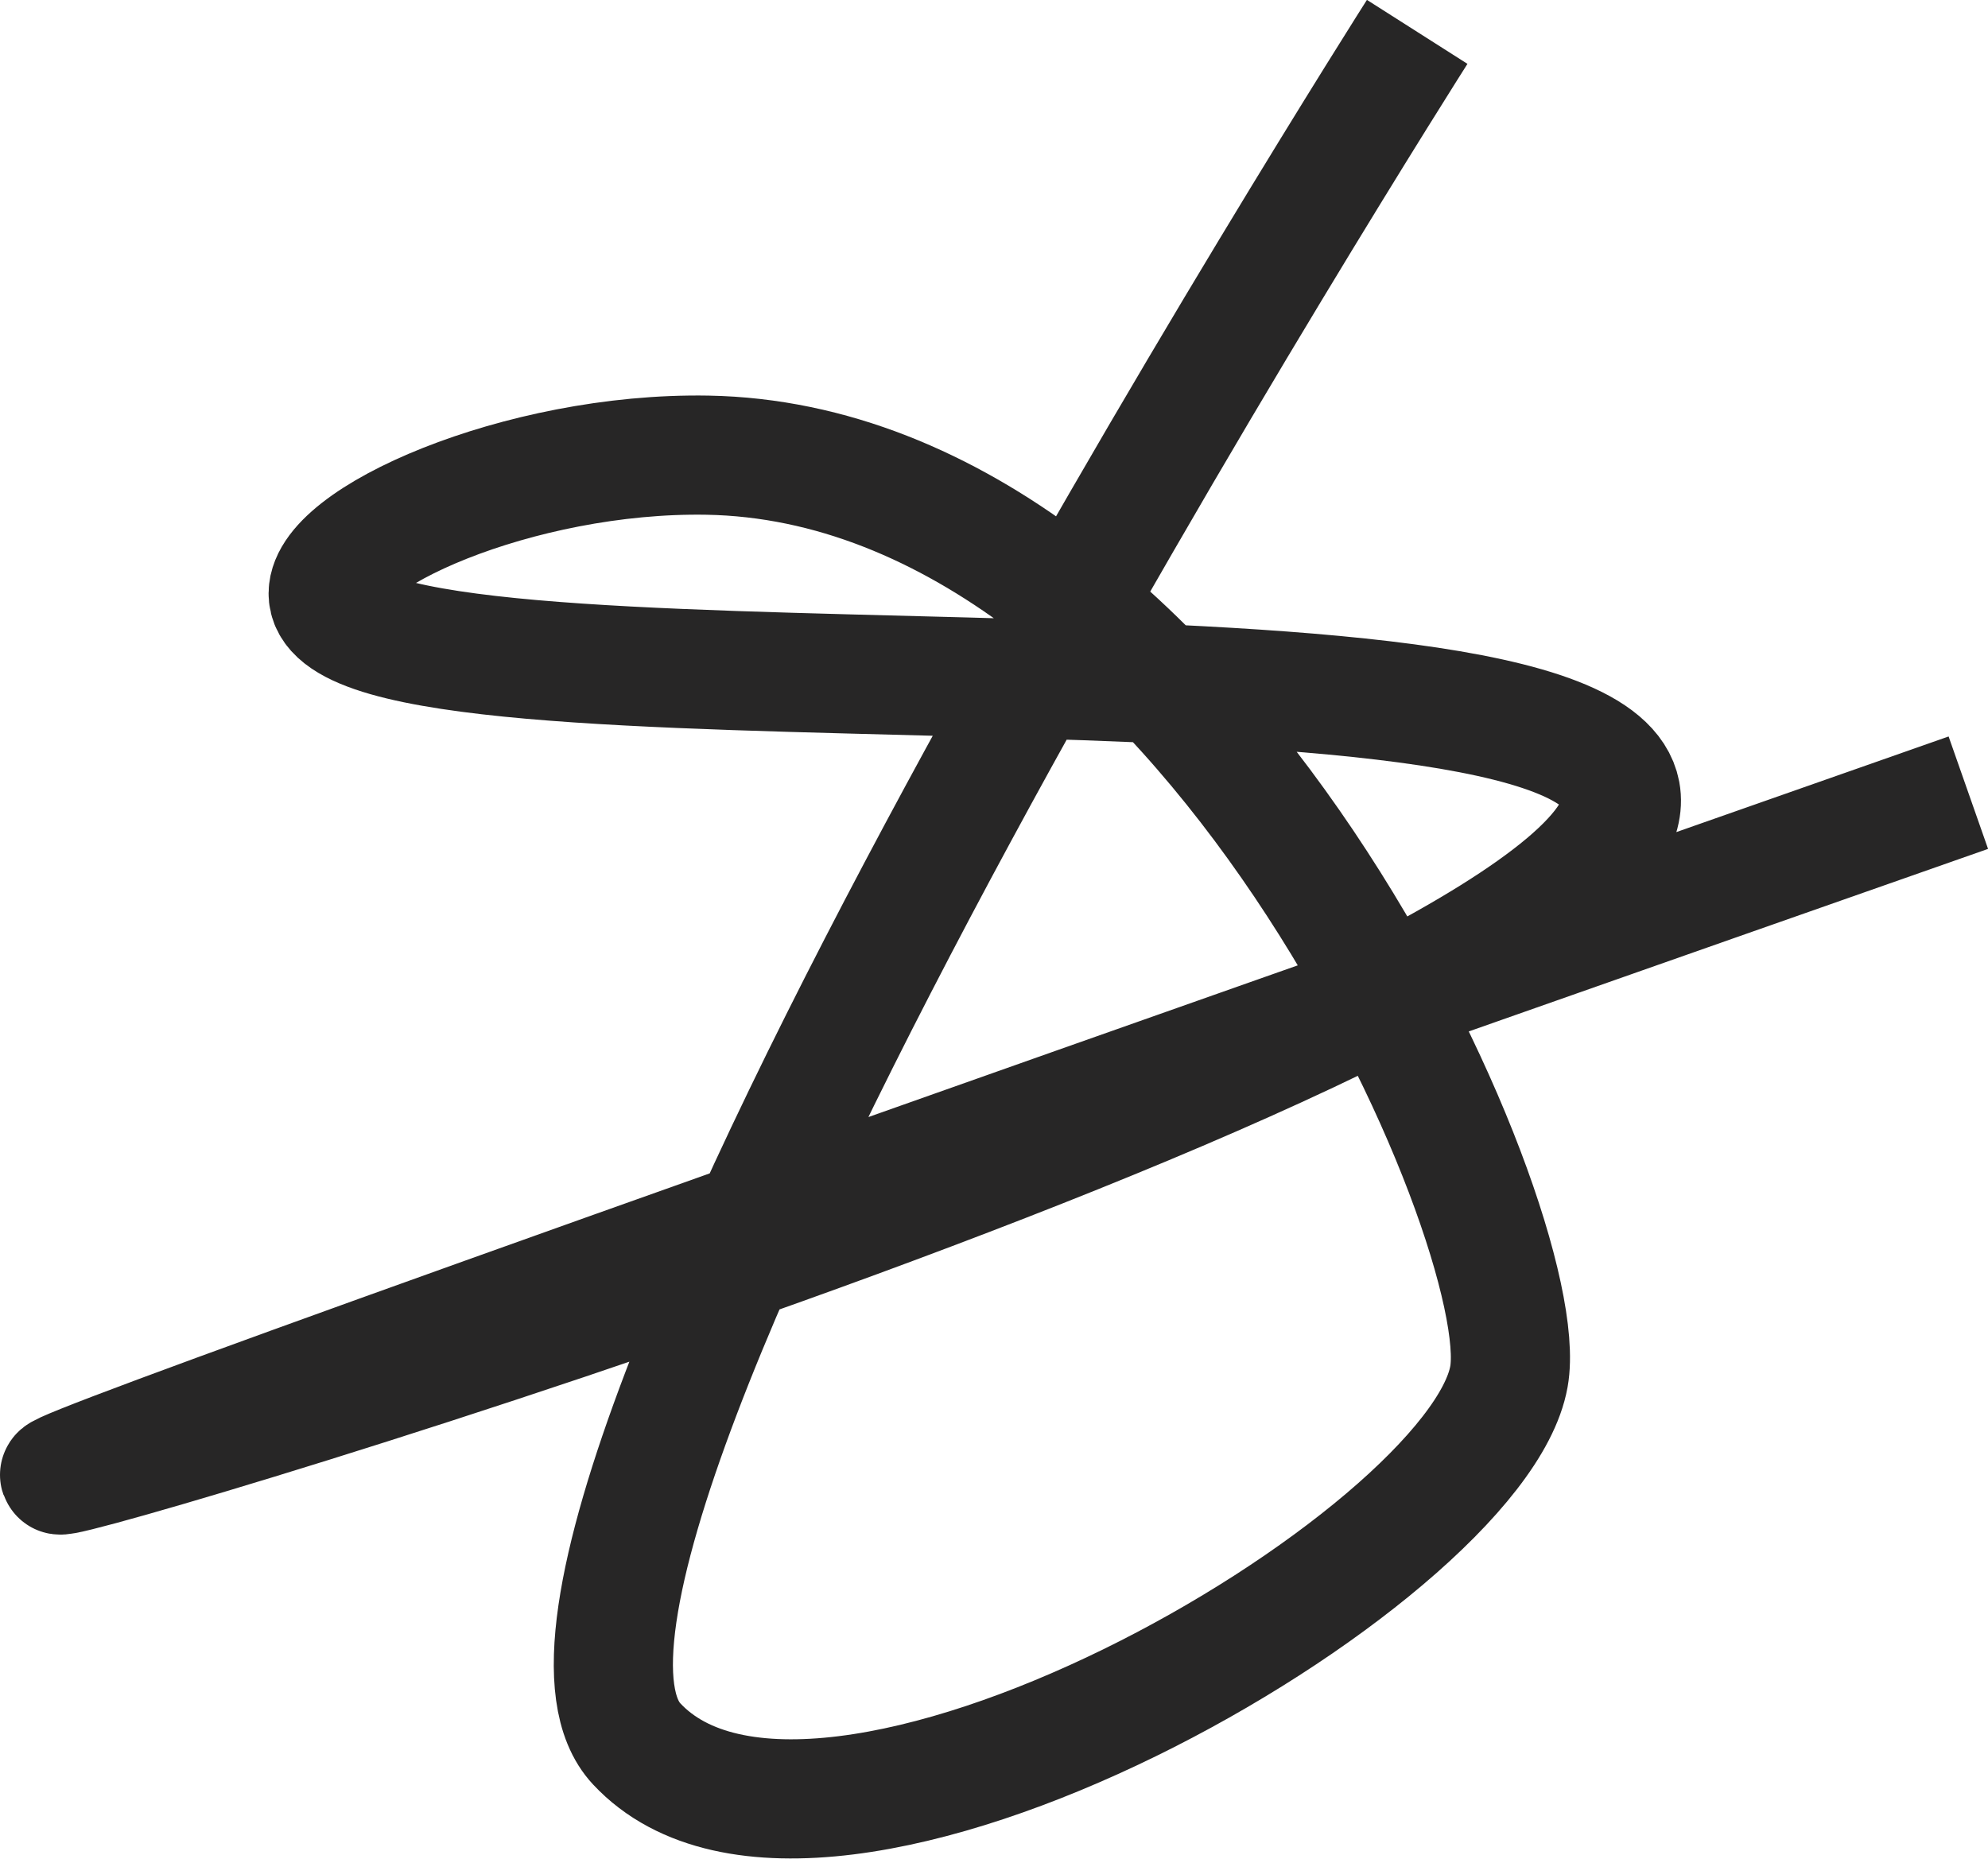
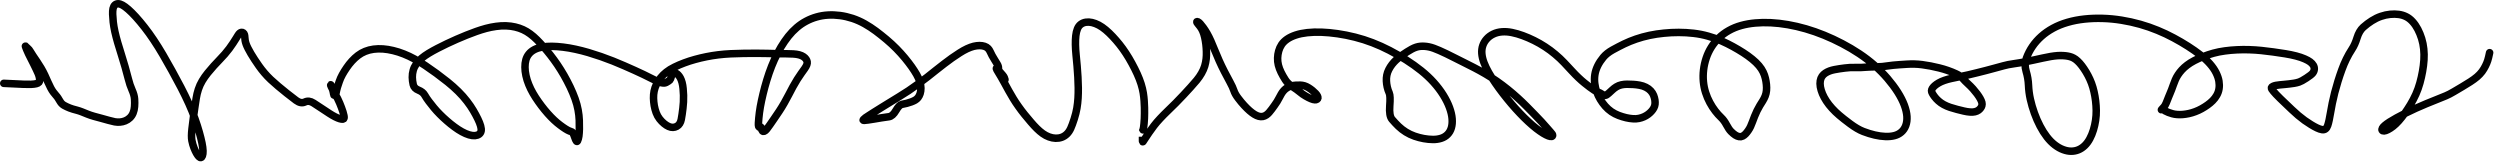
- <svg xmlns="http://www.w3.org/2000/svg" id="Layer_1" version="1.1" viewBox="0 0 66.73 62.39">
-   <defs>
-     <style>
-       .st0 {
-         fill: none;
-         stroke: #272626;
-         stroke-miterlimit: 10;
-         stroke-width: 4px;
-       }
-     </style>
-   </defs>
-   <path class="st0" d="M47.57,1.07S15.2,51.93,21.37,58.54s28.18-6.17,29.28-12.33c.89-4.97-10.28-30.63-26.9-30.93-6.33-.11-12.93,2.84-12.73,4.73.5,4.67,42.22.38,43.38,6.6,1.34,7.18-52.27,23.28-52.4,22.9-.07-.21,16.75-6.29,64.07-22.9" />
+ <svg xmlns="http://www.w3.org/2000/svg" width="333" height="22" viewBox="0 0 333 22" fill="none">
+   <path d="M0.5 11.101C1.018 11.12 1.496 11.142 1.932 11.167C2.371 11.188 2.776 11.208 3.148 11.224C3.52 11.24 3.851 11.243 4.141 11.232C4.434 11.219 4.667 11.19 4.842 11.146C5.014 11.1 5.129 11.041 5.188 10.97C5.247 10.899 5.279 10.808 5.284 10.696C5.287 10.584 5.274 10.454 5.246 10.307C5.215 10.162 5.165 10.001 5.096 9.824C5.024 9.646 4.934 9.448 4.826 9.23C4.721 9.012 4.608 8.781 4.488 8.538C4.37 8.292 4.249 8.053 4.126 7.821C4.005 7.589 3.895 7.37 3.795 7.162C3.692 6.955 3.61 6.77 3.549 6.609C3.484 6.446 3.438 6.323 3.41 6.241C3.382 6.159 3.374 6.121 3.387 6.126C3.397 6.132 3.428 6.166 3.479 6.229C3.531 6.291 3.609 6.365 3.714 6.45C3.822 6.534 3.926 6.664 4.026 6.839C4.126 7.011 4.254 7.214 4.411 7.449C4.567 7.683 4.739 7.937 4.927 8.21C5.111 8.483 5.295 8.773 5.477 9.078C5.657 9.384 5.82 9.693 5.966 10.004C6.112 10.315 6.247 10.615 6.37 10.905C6.496 11.194 6.621 11.457 6.747 11.695C6.873 11.932 6.996 12.13 7.117 12.289C7.24 12.447 7.353 12.585 7.455 12.702C7.561 12.817 7.653 12.937 7.733 13.062C7.815 13.188 7.892 13.314 7.963 13.439C8.038 13.568 8.117 13.679 8.202 13.775C8.289 13.87 8.393 13.954 8.514 14.025C8.635 14.093 8.759 14.157 8.887 14.217C9.018 14.277 9.148 14.333 9.276 14.385C9.407 14.44 9.551 14.489 9.707 14.533C9.864 14.579 10.047 14.629 10.258 14.684C10.465 14.739 10.686 14.812 10.92 14.905C11.151 14.998 11.397 15.098 11.659 15.204C11.92 15.308 12.209 15.405 12.525 15.495C12.84 15.585 13.169 15.674 13.51 15.761C13.854 15.851 14.173 15.94 14.469 16.027C14.764 16.112 15.032 16.177 15.273 16.224C15.514 16.267 15.752 16.28 15.985 16.261C16.216 16.244 16.447 16.189 16.678 16.097C16.909 16.004 17.117 15.869 17.302 15.691C17.489 15.511 17.633 15.296 17.733 15.044C17.835 14.793 17.898 14.512 17.921 14.201C17.947 13.892 17.948 13.557 17.925 13.194C17.902 12.831 17.79 12.428 17.59 11.986C17.393 11.541 17.228 11.053 17.098 10.524C16.967 9.997 16.822 9.461 16.663 8.915C16.503 8.369 16.339 7.824 16.17 7.281C15.998 6.738 15.835 6.207 15.681 5.688C15.53 5.167 15.403 4.675 15.3 4.214C15.2 3.753 15.128 3.328 15.084 2.941C15.043 2.553 15.018 2.206 15.007 1.9C14.997 1.597 15.014 1.344 15.057 1.139C15.104 0.931 15.186 0.773 15.304 0.664C15.422 0.557 15.566 0.503 15.735 0.5C15.902 0.5 16.094 0.56 16.312 0.68C16.53 0.8 16.788 0.99 17.086 1.249C17.384 1.509 17.716 1.839 18.083 2.24C18.45 2.642 18.837 3.103 19.245 3.624C19.653 4.143 20.064 4.712 20.477 5.332C20.888 5.949 21.297 6.605 21.705 7.301C22.11 7.995 22.515 8.707 22.917 9.439C23.323 10.17 23.718 10.906 24.103 11.646C24.488 12.386 24.839 13.108 25.158 13.812C25.476 14.516 25.748 15.189 25.974 15.831C26.202 16.472 26.392 17.063 26.543 17.604C26.695 18.144 26.814 18.624 26.901 19.045C26.986 19.462 27.032 19.815 27.04 20.101C27.045 20.388 27.019 20.605 26.963 20.752C26.909 20.897 26.84 20.976 26.755 20.99C26.67 21.003 26.581 20.96 26.485 20.859C26.391 20.758 26.285 20.609 26.17 20.413C26.057 20.213 25.945 19.973 25.835 19.692C25.725 19.413 25.634 19.095 25.562 18.738C25.49 18.38 25.494 17.855 25.573 17.161C25.655 16.471 25.723 15.927 25.777 15.532C25.834 15.136 25.89 14.735 25.947 14.328C26.006 13.924 26.067 13.517 26.131 13.107C26.196 12.698 26.292 12.297 26.42 11.904C26.548 11.511 26.72 11.133 26.936 10.77C27.154 10.406 27.4 10.056 27.675 9.717C27.947 9.381 28.219 9.063 28.491 8.763C28.763 8.463 29.021 8.188 29.265 7.94C29.511 7.689 29.738 7.443 29.946 7.203C30.156 6.963 30.353 6.72 30.535 6.474C30.72 6.229 30.889 5.987 31.043 5.749C31.197 5.515 31.329 5.307 31.439 5.127C31.55 4.947 31.641 4.799 31.713 4.685C31.785 4.57 31.856 4.481 31.928 4.419C31.997 4.356 32.076 4.319 32.163 4.308C32.248 4.297 32.327 4.319 32.402 4.374C32.474 4.426 32.525 4.502 32.556 4.603C32.586 4.707 32.603 4.821 32.606 4.947C32.611 5.075 32.626 5.218 32.652 5.377C32.678 5.532 32.724 5.702 32.79 5.885C32.857 6.067 32.944 6.263 33.052 6.47C33.16 6.675 33.284 6.9 33.425 7.146C33.569 7.389 33.731 7.648 33.91 7.924C34.09 8.199 34.288 8.49 34.503 8.796C34.719 9.102 34.954 9.403 35.208 9.701C35.462 10.001 35.744 10.299 36.054 10.593C36.365 10.886 36.701 11.183 37.063 11.486C37.427 11.792 37.81 12.104 38.21 12.424C38.61 12.743 39.021 13.06 39.442 13.374C39.865 13.685 40.257 13.756 40.616 13.587C40.972 13.415 41.355 13.461 41.763 13.726C42.171 13.991 42.552 14.24 42.906 14.475C43.26 14.713 43.58 14.923 43.864 15.106C44.149 15.291 44.408 15.443 44.642 15.56C44.875 15.678 45.079 15.762 45.254 15.814C45.428 15.863 45.562 15.884 45.654 15.876C45.749 15.865 45.807 15.824 45.827 15.753C45.848 15.679 45.844 15.569 45.816 15.421C45.788 15.274 45.744 15.104 45.685 14.913C45.626 14.722 45.559 14.53 45.485 14.336C45.413 14.139 45.336 13.944 45.254 13.75C45.172 13.557 45.079 13.355 44.977 13.144C44.874 12.934 44.763 12.725 44.642 12.518C44.524 12.31 44.419 12.123 44.326 11.957C44.236 11.79 44.17 11.658 44.126 11.56C44.083 11.464 44.056 11.396 44.045 11.355C44.035 11.317 44.035 11.295 44.045 11.29C44.056 11.281 44.068 11.294 44.084 11.326C44.099 11.359 44.121 11.412 44.149 11.486C44.177 11.56 44.208 11.64 44.242 11.728C44.272 11.815 44.301 11.905 44.326 11.998C44.352 12.091 44.375 12.184 44.396 12.276C44.416 12.372 44.43 12.454 44.438 12.522C44.448 12.59 44.46 12.637 44.473 12.661C44.488 12.686 44.512 12.693 44.546 12.682C44.582 12.671 44.62 12.643 44.661 12.6C44.702 12.556 44.736 12.489 44.761 12.399C44.787 12.309 44.809 12.198 44.827 12.068C44.847 11.937 44.886 11.784 44.942 11.609C44.999 11.434 45.081 11.188 45.188 10.872C45.296 10.553 45.435 10.241 45.604 9.938C45.771 9.635 45.961 9.33 46.174 9.021C46.384 8.71 46.617 8.415 46.87 8.137C47.127 7.855 47.401 7.604 47.69 7.383C47.98 7.162 48.297 6.982 48.641 6.843C48.985 6.703 49.358 6.607 49.761 6.552C50.164 6.5 50.584 6.489 51.02 6.519C51.456 6.552 51.905 6.624 52.367 6.736C52.832 6.845 53.305 6.996 53.787 7.187C54.27 7.378 54.75 7.604 55.227 7.866C55.707 8.128 56.185 8.421 56.663 8.743C57.14 9.062 57.626 9.403 58.122 9.766C58.617 10.129 59.116 10.511 59.619 10.913C60.122 11.317 60.595 11.737 61.039 12.174C61.483 12.614 61.871 13.05 62.202 13.484C62.535 13.916 62.818 14.329 63.048 14.725C63.279 15.118 63.48 15.489 63.649 15.839C63.818 16.185 63.941 16.497 64.019 16.772C64.098 17.045 64.12 17.273 64.084 17.456C64.045 17.639 63.956 17.781 63.815 17.882C63.671 17.986 63.487 18.047 63.264 18.066C63.041 18.083 62.779 18.047 62.479 17.96C62.179 17.87 61.863 17.733 61.532 17.55C61.198 17.367 60.861 17.149 60.52 16.895C60.178 16.644 59.845 16.375 59.519 16.088C59.19 15.805 58.881 15.515 58.591 15.22C58.299 14.928 58.033 14.638 57.794 14.348C57.556 14.056 57.331 13.772 57.121 13.496C56.913 13.221 56.728 12.942 56.566 12.661C56.405 12.377 56.13 12.159 55.743 12.006C55.355 11.853 55.122 11.609 55.042 11.273C54.965 10.94 54.924 10.614 54.919 10.294C54.916 9.972 54.956 9.667 55.038 9.377C55.118 9.085 55.25 8.805 55.435 8.538C55.62 8.27 55.854 8.018 56.139 7.78C56.422 7.543 56.744 7.315 57.105 7.097C57.467 6.878 57.855 6.663 58.268 6.45C58.678 6.239 59.099 6.031 59.53 5.823C59.962 5.618 60.395 5.42 60.831 5.229C61.27 5.036 61.705 4.853 62.136 4.681C62.567 4.509 62.997 4.346 63.426 4.193C63.854 4.041 64.289 3.904 64.731 3.784C65.169 3.667 65.618 3.577 66.078 3.514C66.537 3.448 66.982 3.424 67.413 3.44C67.844 3.456 68.246 3.508 68.618 3.596C68.993 3.683 69.344 3.802 69.673 3.952C70.001 4.102 70.317 4.29 70.62 4.517C70.925 4.741 71.225 5 71.52 5.295C71.816 5.592 72.112 5.91 72.41 6.249C72.71 6.59 73.013 6.956 73.318 7.346C73.626 7.739 73.933 8.16 74.238 8.608C74.541 9.055 74.837 9.53 75.127 10.032C75.414 10.535 75.686 11.053 75.943 11.588C76.197 12.123 76.416 12.648 76.601 13.161C76.784 13.677 76.918 14.174 77.005 14.651C77.093 15.129 77.144 15.584 77.159 16.015C77.175 16.446 77.179 16.839 77.171 17.194C77.163 17.549 77.141 17.86 77.106 18.128C77.067 18.395 77.007 18.612 76.925 18.779C76.84 18.948 76.717 18.787 76.555 18.296C76.391 17.804 76.242 17.549 76.109 17.53C75.975 17.508 75.812 17.445 75.62 17.341C75.427 17.238 75.213 17.103 74.977 16.936C74.738 16.772 74.486 16.58 74.219 16.359C73.949 16.135 73.672 15.876 73.387 15.581C73.102 15.286 72.816 14.964 72.529 14.614C72.244 14.265 71.972 13.906 71.713 13.537C71.454 13.172 71.216 12.802 71.001 12.428C70.783 12.051 70.593 11.664 70.431 11.265C70.267 10.866 70.142 10.469 70.058 10.073C69.971 9.678 69.927 9.302 69.927 8.947C69.924 8.592 69.964 8.268 70.046 7.973C70.128 7.678 70.264 7.416 70.454 7.187C70.641 6.957 70.883 6.765 71.178 6.609C71.473 6.456 71.816 6.343 72.206 6.269C72.593 6.198 73.023 6.166 73.495 6.171C73.965 6.177 74.469 6.212 75.008 6.278C75.544 6.343 76.094 6.437 76.659 6.56C77.224 6.683 77.791 6.828 78.36 6.994C78.93 7.163 79.492 7.344 80.046 7.535C80.6 7.729 81.139 7.929 81.663 8.137C82.184 8.347 82.684 8.557 83.164 8.767C83.647 8.98 84.102 9.182 84.531 9.373C84.959 9.567 85.357 9.751 85.724 9.926C86.088 10.103 86.418 10.267 86.713 10.417C87.008 10.568 87.265 10.693 87.483 10.794C87.704 10.895 87.891 10.966 88.045 11.007C88.201 11.045 88.336 11.063 88.449 11.06C88.562 11.055 88.654 11.033 88.726 10.995C88.798 10.954 88.904 10.891 89.046 10.806C89.187 10.722 89.274 10.632 89.307 10.536C89.338 10.438 89.366 10.352 89.392 10.278C89.415 10.202 89.436 10.136 89.454 10.082C89.469 10.03 89.493 9.978 89.527 9.926C89.558 9.877 89.601 9.832 89.658 9.791C89.712 9.747 89.773 9.721 89.842 9.713C89.914 9.708 89.991 9.727 90.073 9.77C90.153 9.811 90.24 9.881 90.335 9.979C90.43 10.075 90.525 10.209 90.62 10.38C90.712 10.553 90.79 10.76 90.855 11.003C90.919 11.249 90.964 11.515 90.989 11.801C91.018 12.088 91.037 12.383 91.047 12.686C91.055 12.992 91.051 13.292 91.036 13.587C91.02 13.879 90.996 14.161 90.962 14.434C90.929 14.704 90.894 14.965 90.859 15.216C90.825 15.465 90.787 15.695 90.743 15.908C90.702 16.124 90.633 16.308 90.535 16.461C90.44 16.617 90.313 16.738 90.154 16.826C89.995 16.916 89.823 16.963 89.638 16.969C89.454 16.977 89.262 16.936 89.065 16.846C88.865 16.759 88.661 16.629 88.453 16.457C88.242 16.285 88.043 16.079 87.856 15.839C87.669 15.598 87.517 15.324 87.402 15.016C87.289 14.707 87.203 14.388 87.144 14.057C87.088 13.727 87.055 13.401 87.048 13.079C87.04 12.757 87.067 12.441 87.129 12.133C87.193 11.825 87.297 11.523 87.441 11.228C87.587 10.933 87.768 10.648 87.983 10.372C88.199 10.099 88.458 9.843 88.761 9.603C89.064 9.362 89.423 9.141 89.838 8.939C90.254 8.734 90.69 8.547 91.147 8.378C91.604 8.206 92.081 8.052 92.579 7.916C93.074 7.779 93.58 7.659 94.096 7.555C94.609 7.451 95.135 7.367 95.674 7.301C96.21 7.236 96.764 7.189 97.337 7.162C97.906 7.135 98.482 7.117 99.065 7.109C99.645 7.101 100.206 7.097 100.747 7.097C101.288 7.097 101.791 7.103 102.256 7.117C102.723 7.133 103.156 7.144 103.557 7.15C103.96 7.155 104.337 7.158 104.688 7.158C105.04 7.158 105.366 7.168 105.666 7.187C105.964 7.203 106.228 7.243 106.459 7.305C106.687 7.368 106.875 7.45 107.021 7.551C107.17 7.652 107.284 7.761 107.364 7.879C107.443 7.996 107.493 8.113 107.514 8.231C107.534 8.348 107.519 8.479 107.467 8.624C107.416 8.766 107.324 8.934 107.19 9.128C107.057 9.321 106.904 9.536 106.732 9.77C106.563 10.005 106.385 10.271 106.197 10.569C106.01 10.864 105.821 11.186 105.631 11.535C105.444 11.882 105.254 12.242 105.062 12.616C104.869 12.988 104.668 13.357 104.458 13.726C104.247 14.097 104.025 14.459 103.792 14.811C103.558 15.166 103.335 15.496 103.122 15.802C102.909 16.108 102.722 16.379 102.56 16.617C102.401 16.854 102.26 17.048 102.136 17.198C102.013 17.351 101.903 17.447 101.805 17.485C101.705 17.526 101.622 17.512 101.555 17.444C101.489 17.376 101.445 17.258 101.424 17.092C101.401 16.928 101.323 16.873 101.19 16.928C101.056 16.983 101.001 16.801 101.024 16.383C101.047 15.966 101.091 15.504 101.155 14.999C101.222 14.492 101.317 13.951 101.44 13.378C101.563 12.805 101.707 12.211 101.871 11.597C102.038 10.982 102.226 10.366 102.437 9.746C102.65 9.126 102.89 8.522 103.156 7.932C103.426 7.345 103.716 6.791 104.026 6.269C104.339 5.748 104.668 5.27 105.012 4.836C105.358 4.402 105.728 4.017 106.12 3.682C106.513 3.343 106.931 3.056 107.375 2.822C107.822 2.584 108.286 2.397 108.769 2.261C109.254 2.122 109.756 2.037 110.277 2.007C110.798 1.974 111.338 1.995 111.898 2.068C112.455 2.142 113.01 2.27 113.565 2.453C114.119 2.639 114.654 2.876 115.17 3.166C115.683 3.455 116.181 3.779 116.663 4.136C117.143 4.496 117.615 4.872 118.08 5.262C118.544 5.653 118.984 6.058 119.4 6.478C119.813 6.899 120.19 7.315 120.531 7.727C120.873 8.142 121.174 8.534 121.436 8.902C121.695 9.271 121.916 9.615 122.098 9.934C122.28 10.256 122.42 10.569 122.518 10.872C122.615 11.172 122.664 11.46 122.664 11.736C122.664 12.014 122.629 12.26 122.56 12.473C122.488 12.686 122.397 12.862 122.287 13.001C122.176 13.138 122.047 13.249 121.898 13.337C121.749 13.421 121.58 13.499 121.39 13.57C121.203 13.641 121.002 13.704 120.789 13.759C120.579 13.81 120.358 13.858 120.127 13.902C119.894 13.946 119.631 14.219 119.338 14.721C119.046 15.226 118.735 15.502 118.407 15.548C118.078 15.594 117.749 15.642 117.418 15.691C117.089 15.743 116.764 15.798 116.444 15.855C116.123 15.91 115.85 15.952 115.624 15.982C115.398 16.012 115.235 16.03 115.135 16.035C115.035 16.038 114.98 16.028 114.969 16.007C114.962 15.988 114.982 15.949 115.031 15.892C115.077 15.837 115.158 15.768 115.274 15.683C115.389 15.601 115.547 15.498 115.747 15.372C115.945 15.244 116.186 15.089 116.471 14.909C116.758 14.729 117.08 14.528 117.437 14.307C117.796 14.083 118.173 13.851 118.568 13.611C118.961 13.371 119.361 13.125 119.769 12.874C120.177 12.626 120.594 12.361 121.02 12.08C121.444 11.796 121.866 11.5 122.287 11.191C122.71 10.886 123.121 10.577 123.518 10.266C123.916 9.952 124.302 9.645 124.677 9.345C125.052 9.042 125.413 8.759 125.762 8.497C126.111 8.232 126.454 7.978 126.79 7.735C127.129 7.495 127.469 7.267 127.81 7.052C128.149 6.833 128.48 6.648 128.803 6.495C129.127 6.345 129.426 6.235 129.7 6.167C129.977 6.102 130.239 6.069 130.485 6.069C130.732 6.072 130.952 6.106 131.147 6.171C131.342 6.237 131.499 6.332 131.617 6.458C131.732 6.583 131.826 6.728 131.898 6.892C131.97 7.056 132.053 7.225 132.148 7.4C132.243 7.574 132.351 7.757 132.471 7.948C132.592 8.142 132.711 8.337 132.829 8.534C132.948 8.728 133.004 8.915 132.999 9.095C132.991 9.272 133.055 9.435 133.191 9.582C133.33 9.732 133.45 9.87 133.553 9.996C133.658 10.121 133.733 10.233 133.776 10.331C133.823 10.43 133.85 10.505 133.857 10.557C133.867 10.608 133.866 10.628 133.853 10.614C133.843 10.603 133.817 10.568 133.776 10.507C133.733 10.45 133.672 10.386 133.595 10.315C133.518 10.244 133.443 10.172 133.368 10.098C133.297 10.027 133.231 9.949 133.172 9.865C133.113 9.777 133.057 9.683 133.003 9.582C132.949 9.484 132.898 9.391 132.849 9.304C132.803 9.216 132.768 9.156 132.745 9.123C132.722 9.091 132.711 9.092 132.714 9.128C132.714 9.163 132.737 9.223 132.783 9.308C132.827 9.395 132.897 9.514 132.995 9.664C133.092 9.817 133.211 10.013 133.349 10.254C133.488 10.496 133.643 10.774 133.815 11.085C133.984 11.399 134.164 11.728 134.354 12.072C134.544 12.418 134.748 12.769 134.966 13.124C135.181 13.479 135.417 13.835 135.674 14.193C135.928 14.553 136.196 14.908 136.478 15.257C136.761 15.607 137.038 15.938 137.31 16.252C137.579 16.569 137.845 16.857 138.107 17.116C138.366 17.373 138.63 17.598 138.9 17.792C139.169 17.983 139.449 18.132 139.739 18.238C140.029 18.345 140.319 18.403 140.609 18.414C140.899 18.422 141.171 18.38 141.425 18.287C141.681 18.192 141.911 18.044 142.114 17.845C142.316 17.646 142.486 17.396 142.622 17.096C142.76 16.793 142.913 16.379 143.08 15.855C143.247 15.331 143.367 14.849 143.442 14.41C143.516 13.973 143.567 13.527 143.595 13.071C143.621 12.615 143.631 12.158 143.626 11.699C143.621 11.238 143.605 10.764 143.576 10.278C143.551 9.795 143.516 9.302 143.472 8.8C143.426 8.298 143.38 7.806 143.334 7.326C143.285 6.843 143.257 6.384 143.249 5.95C143.241 5.516 143.257 5.122 143.295 4.767C143.334 4.412 143.406 4.106 143.511 3.849C143.613 3.593 143.761 3.391 143.953 3.244C144.146 3.096 144.374 3.002 144.639 2.961C144.9 2.923 145.175 2.936 145.462 3.002C145.75 3.067 146.046 3.181 146.352 3.342C146.654 3.503 146.962 3.714 147.275 3.976C147.586 4.238 147.895 4.533 148.203 4.861C148.511 5.188 148.814 5.537 149.111 5.905C149.406 6.274 149.693 6.671 149.97 7.097C150.249 7.522 150.518 7.973 150.774 8.448C151.033 8.92 151.268 9.388 151.479 9.852C151.689 10.316 151.861 10.76 151.994 11.183C152.125 11.606 152.221 12.006 152.283 12.383C152.342 12.759 152.382 13.112 152.402 13.439C152.425 13.767 152.44 14.064 152.445 14.332C152.447 14.599 152.449 14.851 152.449 15.085C152.449 15.323 152.443 15.556 152.433 15.786C152.423 16.017 152.407 16.237 152.387 16.445C152.369 16.652 152.348 16.83 152.325 16.977C152.302 17.124 152.278 17.232 152.252 17.3C152.227 17.366 152.214 17.396 152.214 17.391C152.214 17.388 152.202 17.661 152.179 18.209C152.153 18.758 152.179 18.974 152.256 18.857C152.333 18.739 152.44 18.577 152.576 18.369C152.714 18.165 152.877 17.922 153.064 17.64C153.252 17.362 153.466 17.066 153.707 16.752C153.948 16.438 154.223 16.117 154.531 15.79C154.839 15.459 155.174 15.121 155.536 14.774C155.895 14.427 156.254 14.075 156.613 13.718C156.97 13.357 157.311 13.002 157.637 12.653C157.963 12.301 158.274 11.964 158.569 11.642C158.866 11.32 159.143 11.003 159.4 10.692C159.654 10.383 159.871 10.069 160.051 9.75C160.233 9.431 160.373 9.111 160.47 8.792C160.565 8.47 160.629 8.152 160.663 7.838C160.696 7.527 160.707 7.21 160.697 6.888C160.69 6.563 160.666 6.235 160.628 5.905C160.587 5.572 160.532 5.253 160.462 4.947C160.393 4.641 160.305 4.367 160.197 4.124C160.089 3.884 159.968 3.68 159.835 3.514C159.702 3.344 159.594 3.209 159.512 3.108C159.43 3.007 159.395 2.938 159.408 2.9C159.423 2.864 159.473 2.864 159.558 2.9C159.643 2.938 159.744 3.021 159.862 3.149C159.977 3.28 160.116 3.455 160.278 3.673C160.442 3.895 160.61 4.155 160.782 4.455C160.954 4.756 161.123 5.093 161.29 5.467C161.457 5.841 161.627 6.248 161.802 6.687C161.979 7.127 162.174 7.587 162.387 8.067C162.603 8.55 162.833 9.032 163.08 9.512C163.326 9.996 163.576 10.466 163.83 10.925C164.082 11.386 164.256 11.767 164.354 12.068C164.451 12.368 164.639 12.701 164.916 13.067C165.19 13.432 165.459 13.756 165.72 14.037C165.98 14.318 166.221 14.556 166.444 14.749C166.667 14.943 166.879 15.102 167.079 15.225C167.282 15.35 167.479 15.439 167.672 15.491C167.862 15.54 168.04 15.548 168.207 15.515C168.371 15.482 168.523 15.42 168.661 15.327C168.8 15.231 168.928 15.117 169.046 14.983C169.164 14.849 169.283 14.7 169.404 14.537C169.525 14.373 169.645 14.206 169.766 14.037C169.886 13.87 169.998 13.705 170.101 13.542C170.203 13.378 170.3 13.207 170.389 13.03C170.477 12.852 170.57 12.68 170.67 12.514C170.768 12.345 170.882 12.189 171.013 12.047C171.144 11.905 171.291 11.784 171.456 11.683C171.62 11.582 171.798 11.504 171.991 11.449C172.18 11.397 172.379 11.366 172.587 11.355C172.795 11.341 172.997 11.337 173.192 11.343C173.387 11.348 173.575 11.378 173.757 11.433C173.94 11.49 174.12 11.575 174.3 11.687C174.48 11.799 174.652 11.921 174.816 12.055C174.978 12.189 175.117 12.319 175.235 12.444C175.353 12.57 175.437 12.684 175.486 12.788C175.537 12.889 175.557 12.978 175.547 13.054C175.534 13.131 175.495 13.191 175.428 13.235C175.364 13.281 175.266 13.3 175.135 13.292C175.002 13.286 174.831 13.24 174.623 13.153C174.413 13.068 174.177 12.949 173.915 12.796C173.651 12.646 173.392 12.465 173.138 12.252C172.881 12.036 172.551 11.799 172.148 11.539C171.743 11.28 171.431 10.981 171.213 10.643C170.995 10.304 170.804 9.97 170.64 9.639C170.478 9.309 170.357 8.986 170.278 8.669C170.201 8.352 170.167 8.037 170.178 7.723C170.188 7.406 170.235 7.097 170.32 6.794C170.405 6.491 170.534 6.207 170.709 5.942C170.886 5.677 171.13 5.437 171.44 5.221C171.753 5.003 172.137 4.819 172.591 4.668C173.043 4.518 173.556 4.412 174.131 4.349C174.708 4.286 175.335 4.266 176.013 4.288C176.69 4.312 177.408 4.379 178.165 4.488C178.922 4.597 179.697 4.752 180.489 4.951C181.28 5.15 182.057 5.397 182.822 5.692C183.587 5.987 184.344 6.328 185.093 6.716C185.842 7.106 186.574 7.527 187.287 7.977C188 8.43 188.668 8.905 189.289 9.402C189.91 9.899 190.468 10.421 190.963 10.97C191.456 11.516 191.882 12.077 192.241 12.653C192.598 13.226 192.875 13.782 193.072 14.32C193.27 14.86 193.387 15.358 193.423 15.814C193.459 16.27 193.425 16.673 193.323 17.022C193.22 17.374 193.051 17.669 192.814 17.907C192.578 18.147 192.29 18.32 191.948 18.427C191.607 18.533 191.24 18.584 190.848 18.578C190.455 18.573 190.053 18.533 189.643 18.459C189.235 18.386 188.827 18.278 188.419 18.136C188.013 17.994 187.63 17.811 187.268 17.587C186.906 17.363 186.575 17.107 186.275 16.817C185.974 16.525 185.69 16.221 185.42 15.904C185.151 15.59 185.049 14.991 185.116 14.107C185.185 13.222 185.162 12.65 185.047 12.391C184.931 12.132 184.843 11.867 184.781 11.597C184.72 11.324 184.682 11.055 184.67 10.79C184.657 10.525 184.675 10.266 184.724 10.012C184.775 9.755 184.863 9.506 184.989 9.263C185.112 9.02 185.257 8.79 185.424 8.575C185.593 8.362 185.764 8.175 185.936 8.014C186.105 7.853 186.266 7.715 186.417 7.6C186.569 7.486 186.724 7.374 186.883 7.264C187.039 7.158 187.216 7.041 187.414 6.912C187.612 6.787 187.817 6.665 188.03 6.548C188.243 6.433 188.443 6.346 188.63 6.286C188.82 6.226 189.003 6.188 189.177 6.171C189.354 6.155 189.539 6.152 189.731 6.163C189.926 6.174 190.129 6.201 190.339 6.245C190.552 6.289 190.771 6.351 190.994 6.433C191.22 6.515 191.466 6.615 191.733 6.732C192 6.847 192.308 6.989 192.657 7.158C193.003 7.33 193.376 7.516 193.777 7.715C194.177 7.917 194.593 8.126 195.024 8.341C195.455 8.557 195.908 8.786 196.383 9.029C196.855 9.272 197.347 9.544 197.861 9.844C198.371 10.144 198.874 10.466 199.37 10.81C199.867 11.157 200.348 11.518 200.813 11.891C201.28 12.265 201.725 12.646 202.149 13.034C202.575 13.419 202.975 13.801 203.349 14.18C203.724 14.557 204.077 14.917 204.408 15.261C204.736 15.605 205.042 15.925 205.324 16.22C205.604 16.517 205.846 16.79 206.052 17.038C206.257 17.287 206.434 17.489 206.583 17.645C206.734 17.8 206.811 17.924 206.814 18.017C206.816 18.11 206.769 18.165 206.671 18.181C206.576 18.197 206.433 18.171 206.24 18.103C206.048 18.032 205.814 17.913 205.54 17.747C205.265 17.578 204.96 17.363 204.624 17.104C204.29 16.842 203.938 16.54 203.569 16.199C203.199 15.858 202.825 15.487 202.445 15.085C202.063 14.687 201.682 14.264 201.302 13.816C200.922 13.368 200.552 12.912 200.193 12.448C199.834 11.984 199.494 11.518 199.173 11.048C198.85 10.581 198.557 10.12 198.296 9.664C198.034 9.205 197.822 8.762 197.66 8.333C197.501 7.905 197.408 7.501 197.379 7.121C197.351 6.744 197.394 6.394 197.507 6.069C197.619 5.741 197.795 5.446 198.034 5.184C198.27 4.92 198.561 4.704 198.908 4.537C199.251 4.371 199.635 4.271 200.059 4.239C200.482 4.206 200.928 4.237 201.398 4.333C201.868 4.428 202.35 4.567 202.845 4.75C203.343 4.933 203.842 5.149 204.343 5.397C204.84 5.643 205.328 5.921 205.805 6.233C206.28 6.541 206.73 6.875 207.156 7.236C207.585 7.593 207.981 7.965 208.346 8.35C208.71 8.734 209.05 9.099 209.366 9.443C209.681 9.787 209.979 10.09 210.259 10.352C210.536 10.617 210.798 10.847 211.044 11.044C211.29 11.243 211.521 11.425 211.737 11.588C211.955 11.755 212.159 11.898 212.349 12.018C212.539 12.139 212.712 12.225 212.868 12.276C213.022 12.328 213.21 12.425 213.43 12.567C213.651 12.706 213.82 12.742 213.938 12.674C214.057 12.602 214.182 12.507 214.316 12.387C214.452 12.27 214.598 12.136 214.754 11.986C214.911 11.835 215.091 11.698 215.293 11.572C215.496 11.447 215.718 11.356 215.959 11.302C216.203 11.247 216.456 11.22 216.718 11.22C216.979 11.22 217.253 11.228 217.537 11.245C217.82 11.261 218.11 11.296 218.407 11.351C218.705 11.405 218.981 11.497 219.235 11.625C219.492 11.754 219.705 11.911 219.874 12.096C220.046 12.282 220.174 12.481 220.259 12.694C220.343 12.907 220.401 13.116 220.432 13.32C220.46 13.523 220.465 13.71 220.447 13.881C220.429 14.051 220.378 14.214 220.293 14.373C220.209 14.534 220.098 14.688 219.962 14.835C219.826 14.986 219.676 15.121 219.512 15.241C219.345 15.364 219.163 15.47 218.965 15.56C218.768 15.65 218.547 15.721 218.303 15.773C218.06 15.825 217.793 15.84 217.503 15.818C217.213 15.799 216.909 15.753 216.591 15.679C216.27 15.603 215.941 15.502 215.605 15.376C215.272 15.25 214.951 15.084 214.643 14.876C214.338 14.666 214.06 14.419 213.811 14.135C213.563 13.849 213.344 13.55 213.157 13.239C212.972 12.93 212.816 12.601 212.688 12.252C212.559 11.902 212.471 11.53 212.422 11.134C212.371 10.738 212.376 10.34 212.437 9.938C212.501 9.537 212.63 9.141 212.822 8.751C213.015 8.363 213.262 7.988 213.565 7.625C213.868 7.264 214.281 6.938 214.805 6.646C215.331 6.357 215.837 6.093 216.325 5.856C216.815 5.621 217.346 5.404 217.918 5.205C218.491 5.008 219.091 4.843 219.72 4.709C220.346 4.578 220.985 4.481 221.637 4.419C222.286 4.353 222.942 4.32 223.604 4.32C224.266 4.32 224.928 4.359 225.59 4.435C226.252 4.511 226.896 4.638 227.522 4.816C228.148 4.991 228.736 5.199 229.285 5.442C229.834 5.685 230.349 5.939 230.828 6.204C231.311 6.469 231.769 6.74 232.203 7.019C232.636 7.297 233.031 7.582 233.388 7.875C233.745 8.164 234.045 8.453 234.289 8.743C234.53 9.029 234.717 9.313 234.851 9.594C234.984 9.873 235.083 10.151 235.147 10.43C235.214 10.705 235.26 10.982 235.286 11.261C235.314 11.539 235.317 11.807 235.293 12.063C235.27 12.32 235.214 12.563 235.124 12.792C235.034 13.022 234.925 13.239 234.797 13.443C234.666 13.648 234.537 13.855 234.408 14.066C234.282 14.279 234.159 14.505 234.039 14.745C233.921 14.986 233.81 15.235 233.708 15.495C233.605 15.754 233.513 15.998 233.43 16.228C233.348 16.454 233.264 16.662 233.176 16.85C233.089 17.036 232.988 17.212 232.872 17.378C232.759 17.545 232.639 17.696 232.511 17.833C232.382 17.967 232.249 18.068 232.11 18.136C231.972 18.207 231.82 18.229 231.656 18.201C231.492 18.177 231.319 18.106 231.136 17.988C230.954 17.868 230.767 17.711 230.574 17.517C230.382 17.324 230.181 17.027 229.97 16.629C229.76 16.23 229.521 15.906 229.254 15.654C228.987 15.403 228.726 15.111 228.469 14.778C228.21 14.445 227.969 14.07 227.745 13.652C227.519 13.235 227.332 12.791 227.183 12.321C227.035 11.855 226.937 11.369 226.891 10.864C226.845 10.356 226.852 9.836 226.914 9.304C226.978 8.769 227.096 8.244 227.268 7.731C227.44 7.218 227.666 6.739 227.945 6.294C228.223 5.849 228.556 5.438 228.946 5.062C229.334 4.682 229.78 4.35 230.286 4.067C230.789 3.783 231.337 3.559 231.929 3.395C232.522 3.231 233.147 3.121 233.804 3.063C234.458 3.003 235.15 2.991 235.879 3.026C236.605 3.062 237.362 3.148 238.15 3.284C238.937 3.421 239.737 3.607 240.548 3.841C241.358 4.076 242.168 4.359 242.976 4.689C243.785 5.019 244.585 5.392 245.378 5.807C246.171 6.222 246.931 6.671 247.657 7.154C248.383 7.637 249.061 8.154 249.689 8.706C250.315 9.26 250.889 9.84 251.41 10.446C251.931 11.055 252.385 11.662 252.772 12.268C253.157 12.877 253.452 13.456 253.658 14.004C253.86 14.553 253.976 15.055 254.004 15.511C254.03 15.967 253.977 16.372 253.846 16.727C253.715 17.079 253.52 17.367 253.261 17.591C253.005 17.818 252.694 17.977 252.33 18.07C251.968 18.163 251.564 18.2 251.117 18.181C250.673 18.165 250.205 18.099 249.712 17.984C249.217 17.87 248.708 17.711 248.184 17.509C247.661 17.305 247.082 16.968 246.448 16.498C245.817 16.028 245.329 15.645 244.986 15.347C244.639 15.053 244.321 14.745 244.031 14.426C243.741 14.109 243.488 13.787 243.273 13.46C243.06 13.135 242.885 12.811 242.749 12.489C242.616 12.167 242.523 11.859 242.472 11.564C242.423 11.269 242.42 11.003 242.461 10.765C242.502 10.525 242.581 10.323 242.699 10.159C242.817 9.993 242.961 9.854 243.13 9.742C243.3 9.63 243.488 9.534 243.696 9.455C243.904 9.379 244.122 9.319 244.351 9.275C244.581 9.229 244.811 9.189 245.039 9.156C245.27 9.126 245.501 9.095 245.732 9.062C245.961 9.029 246.192 9.007 246.425 8.997C246.659 8.986 246.897 8.984 247.141 8.992C247.385 9.001 247.629 9.001 247.872 8.992C248.114 8.984 248.351 8.969 248.585 8.947C248.815 8.928 249.05 8.916 249.289 8.911C249.528 8.905 249.766 8.902 250.005 8.902C250.246 8.902 250.483 8.891 250.717 8.87C250.95 8.845 251.187 8.815 251.425 8.779C251.661 8.741 251.91 8.71 252.172 8.685C252.431 8.661 252.712 8.638 253.015 8.616C253.315 8.597 253.631 8.576 253.962 8.554C254.295 8.532 254.634 8.524 254.978 8.53C255.322 8.538 255.675 8.565 256.036 8.612C256.396 8.658 256.768 8.718 257.153 8.792C257.535 8.868 257.92 8.954 258.307 9.05C258.695 9.145 259.077 9.259 259.455 9.39C259.834 9.521 260.208 9.672 260.575 9.844C260.939 10.013 261.226 10.217 261.437 10.454C261.647 10.694 261.877 10.928 262.126 11.154C262.375 11.381 262.599 11.606 262.799 11.83C262.997 12.051 263.178 12.272 263.342 12.493C263.506 12.712 263.645 12.922 263.758 13.124C263.871 13.323 263.946 13.501 263.985 13.656C264.021 13.815 264.021 13.952 263.985 14.07C263.952 14.187 263.898 14.295 263.823 14.393C263.751 14.494 263.655 14.59 263.535 14.68C263.411 14.77 263.254 14.838 263.061 14.885C262.869 14.931 262.644 14.943 262.388 14.921C262.134 14.902 261.862 14.859 261.572 14.79C261.282 14.725 260.983 14.651 260.675 14.569C260.364 14.49 260.058 14.4 259.755 14.299C259.452 14.198 259.168 14.075 258.904 13.931C258.64 13.786 258.405 13.621 258.2 13.435C257.992 13.249 257.821 13.067 257.688 12.886C257.552 12.706 257.45 12.552 257.384 12.424C257.314 12.298 257.28 12.188 257.28 12.092C257.282 11.996 257.317 11.893 257.384 11.781C257.453 11.669 257.557 11.55 257.695 11.425C257.837 11.299 258.015 11.174 258.231 11.048C258.446 10.922 258.699 10.809 258.989 10.708C259.276 10.607 259.585 10.521 259.916 10.45C260.247 10.376 260.599 10.303 260.971 10.229C261.346 10.155 261.733 10.073 262.133 9.983C262.534 9.89 262.935 9.794 263.338 9.693C263.739 9.594 264.132 9.495 264.52 9.394C264.905 9.293 265.294 9.189 265.686 9.082C266.076 8.979 266.468 8.872 266.86 8.763C267.253 8.651 267.72 8.558 268.261 8.485C268.803 8.408 269.276 8.329 269.682 8.247C270.09 8.168 270.496 8.083 270.902 7.993C271.305 7.906 271.699 7.82 272.084 7.735C272.471 7.651 272.83 7.58 273.161 7.522C273.495 7.468 273.799 7.431 274.074 7.412C274.346 7.395 274.594 7.394 274.82 7.408C275.046 7.419 275.251 7.442 275.436 7.477C275.621 7.51 275.795 7.558 275.96 7.621C276.121 7.683 276.291 7.778 276.468 7.903C276.642 8.032 276.826 8.202 277.018 8.415C277.208 8.628 277.398 8.876 277.588 9.16C277.78 9.441 277.962 9.746 278.134 10.073C278.306 10.398 278.459 10.738 278.592 11.093C278.723 11.448 278.834 11.823 278.923 12.219C279.013 12.612 279.084 13.02 279.135 13.443C279.186 13.866 279.215 14.294 279.22 14.725C279.225 15.159 279.195 15.593 279.131 16.027C279.067 16.461 278.971 16.89 278.843 17.313C278.714 17.736 278.554 18.126 278.361 18.484C278.169 18.841 277.944 19.145 277.688 19.393C277.431 19.641 277.152 19.828 276.849 19.954C276.546 20.079 276.225 20.142 275.886 20.142C275.545 20.142 275.188 20.073 274.816 19.933C274.442 19.797 274.07 19.587 273.7 19.303C273.331 19.019 272.982 18.665 272.653 18.242C272.322 17.816 272.016 17.332 271.733 16.789C271.448 16.245 271.197 15.669 270.979 15.061C270.758 14.449 270.579 13.832 270.44 13.21C270.304 12.59 270.223 11.971 270.197 11.351C270.172 10.731 270.067 10.114 269.882 9.5C269.695 8.886 269.707 8.298 269.92 7.735C270.131 7.17 270.401 6.649 270.732 6.171C271.061 5.693 271.451 5.253 271.903 4.849C272.357 4.442 272.876 4.079 273.462 3.759C274.049 3.44 274.697 3.178 275.405 2.973C276.111 2.768 276.858 2.624 277.646 2.539C278.431 2.455 279.237 2.425 280.063 2.449C280.889 2.471 281.727 2.55 282.576 2.687C283.423 2.823 284.253 3.006 285.067 3.235C285.878 3.465 286.655 3.733 287.399 4.042C288.143 4.348 288.854 4.683 289.532 5.049C290.209 5.412 290.847 5.785 291.445 6.167C292.045 6.549 292.593 6.933 293.088 7.318C293.584 7.705 294.008 8.1 294.362 8.501C294.714 8.902 294.987 9.3 295.182 9.693C295.377 10.088 295.504 10.462 295.563 10.815C295.62 11.167 295.624 11.501 295.575 11.818C295.526 12.132 295.425 12.422 295.271 12.69C295.119 12.957 294.938 13.196 294.728 13.406C294.518 13.617 294.289 13.809 294.043 13.984C293.799 14.159 293.537 14.324 293.258 14.479C292.978 14.635 292.694 14.766 292.407 14.872C292.117 14.982 291.835 15.066 291.56 15.126C291.286 15.186 291.016 15.227 290.752 15.249C290.488 15.271 290.237 15.272 290.001 15.253C289.765 15.237 289.551 15.201 289.358 15.147C289.166 15.095 288.988 15.036 288.823 14.971C288.659 14.905 288.516 14.838 288.392 14.77C288.269 14.699 288.177 14.638 288.115 14.586C288.054 14.537 287.996 14.537 287.942 14.586C287.891 14.635 287.884 14.635 287.923 14.586C287.961 14.539 288.009 14.488 288.065 14.43C288.122 14.373 288.178 14.313 288.234 14.25C288.288 14.187 288.341 14.111 288.392 14.021C288.444 13.928 288.494 13.824 288.542 13.71C288.591 13.592 288.641 13.466 288.693 13.333C288.741 13.202 288.797 13.062 288.858 12.915C288.917 12.765 288.98 12.614 289.047 12.461C289.116 12.308 289.187 12.136 289.258 11.945C289.333 11.751 289.41 11.539 289.489 11.31C289.569 11.083 289.657 10.855 289.755 10.626C289.852 10.397 289.973 10.174 290.117 9.959C290.258 9.743 290.427 9.526 290.625 9.308C290.825 9.089 291.06 8.878 291.329 8.673C291.599 8.466 291.913 8.268 292.272 8.079C292.629 7.891 293.024 7.711 293.458 7.539C293.894 7.37 294.352 7.218 294.832 7.084C295.312 6.953 295.817 6.852 296.348 6.781C296.882 6.708 297.426 6.658 297.981 6.634C298.535 6.607 299.081 6.602 299.62 6.622C300.159 6.638 300.692 6.673 301.218 6.728C301.741 6.783 302.271 6.847 302.807 6.92C303.344 6.997 303.874 7.076 304.397 7.158C304.921 7.243 305.403 7.342 305.844 7.457C306.288 7.574 306.664 7.701 306.972 7.838C307.283 7.971 307.531 8.108 307.719 8.247C307.906 8.386 308.047 8.539 308.142 8.706C308.237 8.87 308.277 9.044 308.262 9.23C308.246 9.413 308.177 9.582 308.054 9.738C307.931 9.893 307.651 10.113 307.215 10.397C306.776 10.684 306.451 10.861 306.241 10.929C306.03 11 305.812 11.053 305.586 11.089C305.363 11.124 305.144 11.154 304.928 11.179C304.715 11.204 304.504 11.225 304.293 11.245C304.08 11.264 303.875 11.283 303.677 11.302C303.48 11.318 303.301 11.343 303.142 11.376C302.983 11.408 302.852 11.451 302.75 11.502C302.644 11.554 302.582 11.609 302.561 11.666C302.54 11.724 302.552 11.79 302.596 11.867C302.642 11.943 302.712 12.037 302.807 12.149C302.9 12.261 303.02 12.398 303.169 12.559C303.318 12.72 303.503 12.907 303.723 13.12C303.947 13.333 304.192 13.568 304.459 13.824C304.728 14.081 305.003 14.343 305.282 14.61C305.562 14.875 305.842 15.128 306.121 15.368C306.404 15.605 306.687 15.828 306.972 16.035C307.26 16.24 307.544 16.428 307.827 16.6C308.106 16.772 308.374 16.92 308.631 17.043C308.888 17.165 309.112 17.241 309.305 17.268C309.497 17.295 309.651 17.261 309.767 17.165C309.885 17.073 309.978 16.925 310.048 16.723C310.117 16.521 310.182 16.274 310.244 15.982C310.305 15.687 310.368 15.353 310.432 14.979C310.494 14.605 310.569 14.2 310.656 13.763C310.743 13.326 310.851 12.858 310.979 12.358C311.11 11.859 311.256 11.344 311.418 10.815C311.582 10.288 311.754 9.779 311.934 9.287C312.111 8.793 312.311 8.32 312.534 7.866C312.755 7.413 313.001 6.979 313.273 6.564C313.548 6.149 313.777 5.639 313.962 5.033C314.149 4.424 314.423 3.957 314.782 3.632C315.144 3.308 315.525 3.02 315.925 2.768C316.323 2.515 316.731 2.317 317.149 2.175C317.565 2.033 317.974 1.943 318.377 1.905C318.783 1.866 319.164 1.872 319.52 1.921C319.877 1.97 320.207 2.071 320.51 2.224C320.815 2.377 321.097 2.597 321.356 2.883C321.618 3.17 321.852 3.508 322.057 3.899C322.26 4.292 322.429 4.708 322.565 5.147C322.701 5.59 322.793 6.048 322.842 6.523C322.893 6.998 322.902 7.487 322.869 7.989C322.836 8.491 322.773 8.999 322.68 9.512C322.588 10.028 322.471 10.542 322.33 11.052C322.189 11.562 322.011 12.061 321.795 12.547C321.577 13.03 321.337 13.488 321.075 13.922C320.814 14.354 320.553 14.752 320.294 15.118C320.032 15.484 319.773 15.811 319.516 16.101C319.257 16.39 319.005 16.632 318.758 16.826C318.509 17.019 318.281 17.168 318.073 17.272C317.863 17.378 317.691 17.436 317.557 17.444C317.424 17.449 317.338 17.418 317.299 17.35C317.258 17.279 317.269 17.187 317.33 17.075C317.389 16.963 317.498 16.84 317.657 16.707C317.814 16.573 318.024 16.42 318.289 16.248C318.555 16.079 318.871 15.893 319.235 15.691C319.602 15.487 320.001 15.278 320.433 15.065C320.866 14.852 321.314 14.639 321.776 14.426C322.24 14.213 322.714 14.008 323.196 13.812C323.679 13.615 324.155 13.423 324.624 13.235C325.094 13.043 325.481 12.886 325.787 12.764C326.089 12.638 326.439 12.458 326.834 12.223C327.226 11.988 327.61 11.762 327.985 11.543C328.357 11.322 328.711 11.104 329.047 10.888C329.383 10.673 329.682 10.454 329.944 10.233C330.205 10.009 330.427 9.774 330.61 9.529C330.789 9.28 330.941 9.031 331.064 8.779C331.19 8.528 331.29 8.287 331.364 8.055C331.439 7.823 331.523 7.476 331.618 7.015" stroke="black" stroke-linecap="round" stroke-linejoin="round" />
</svg>
